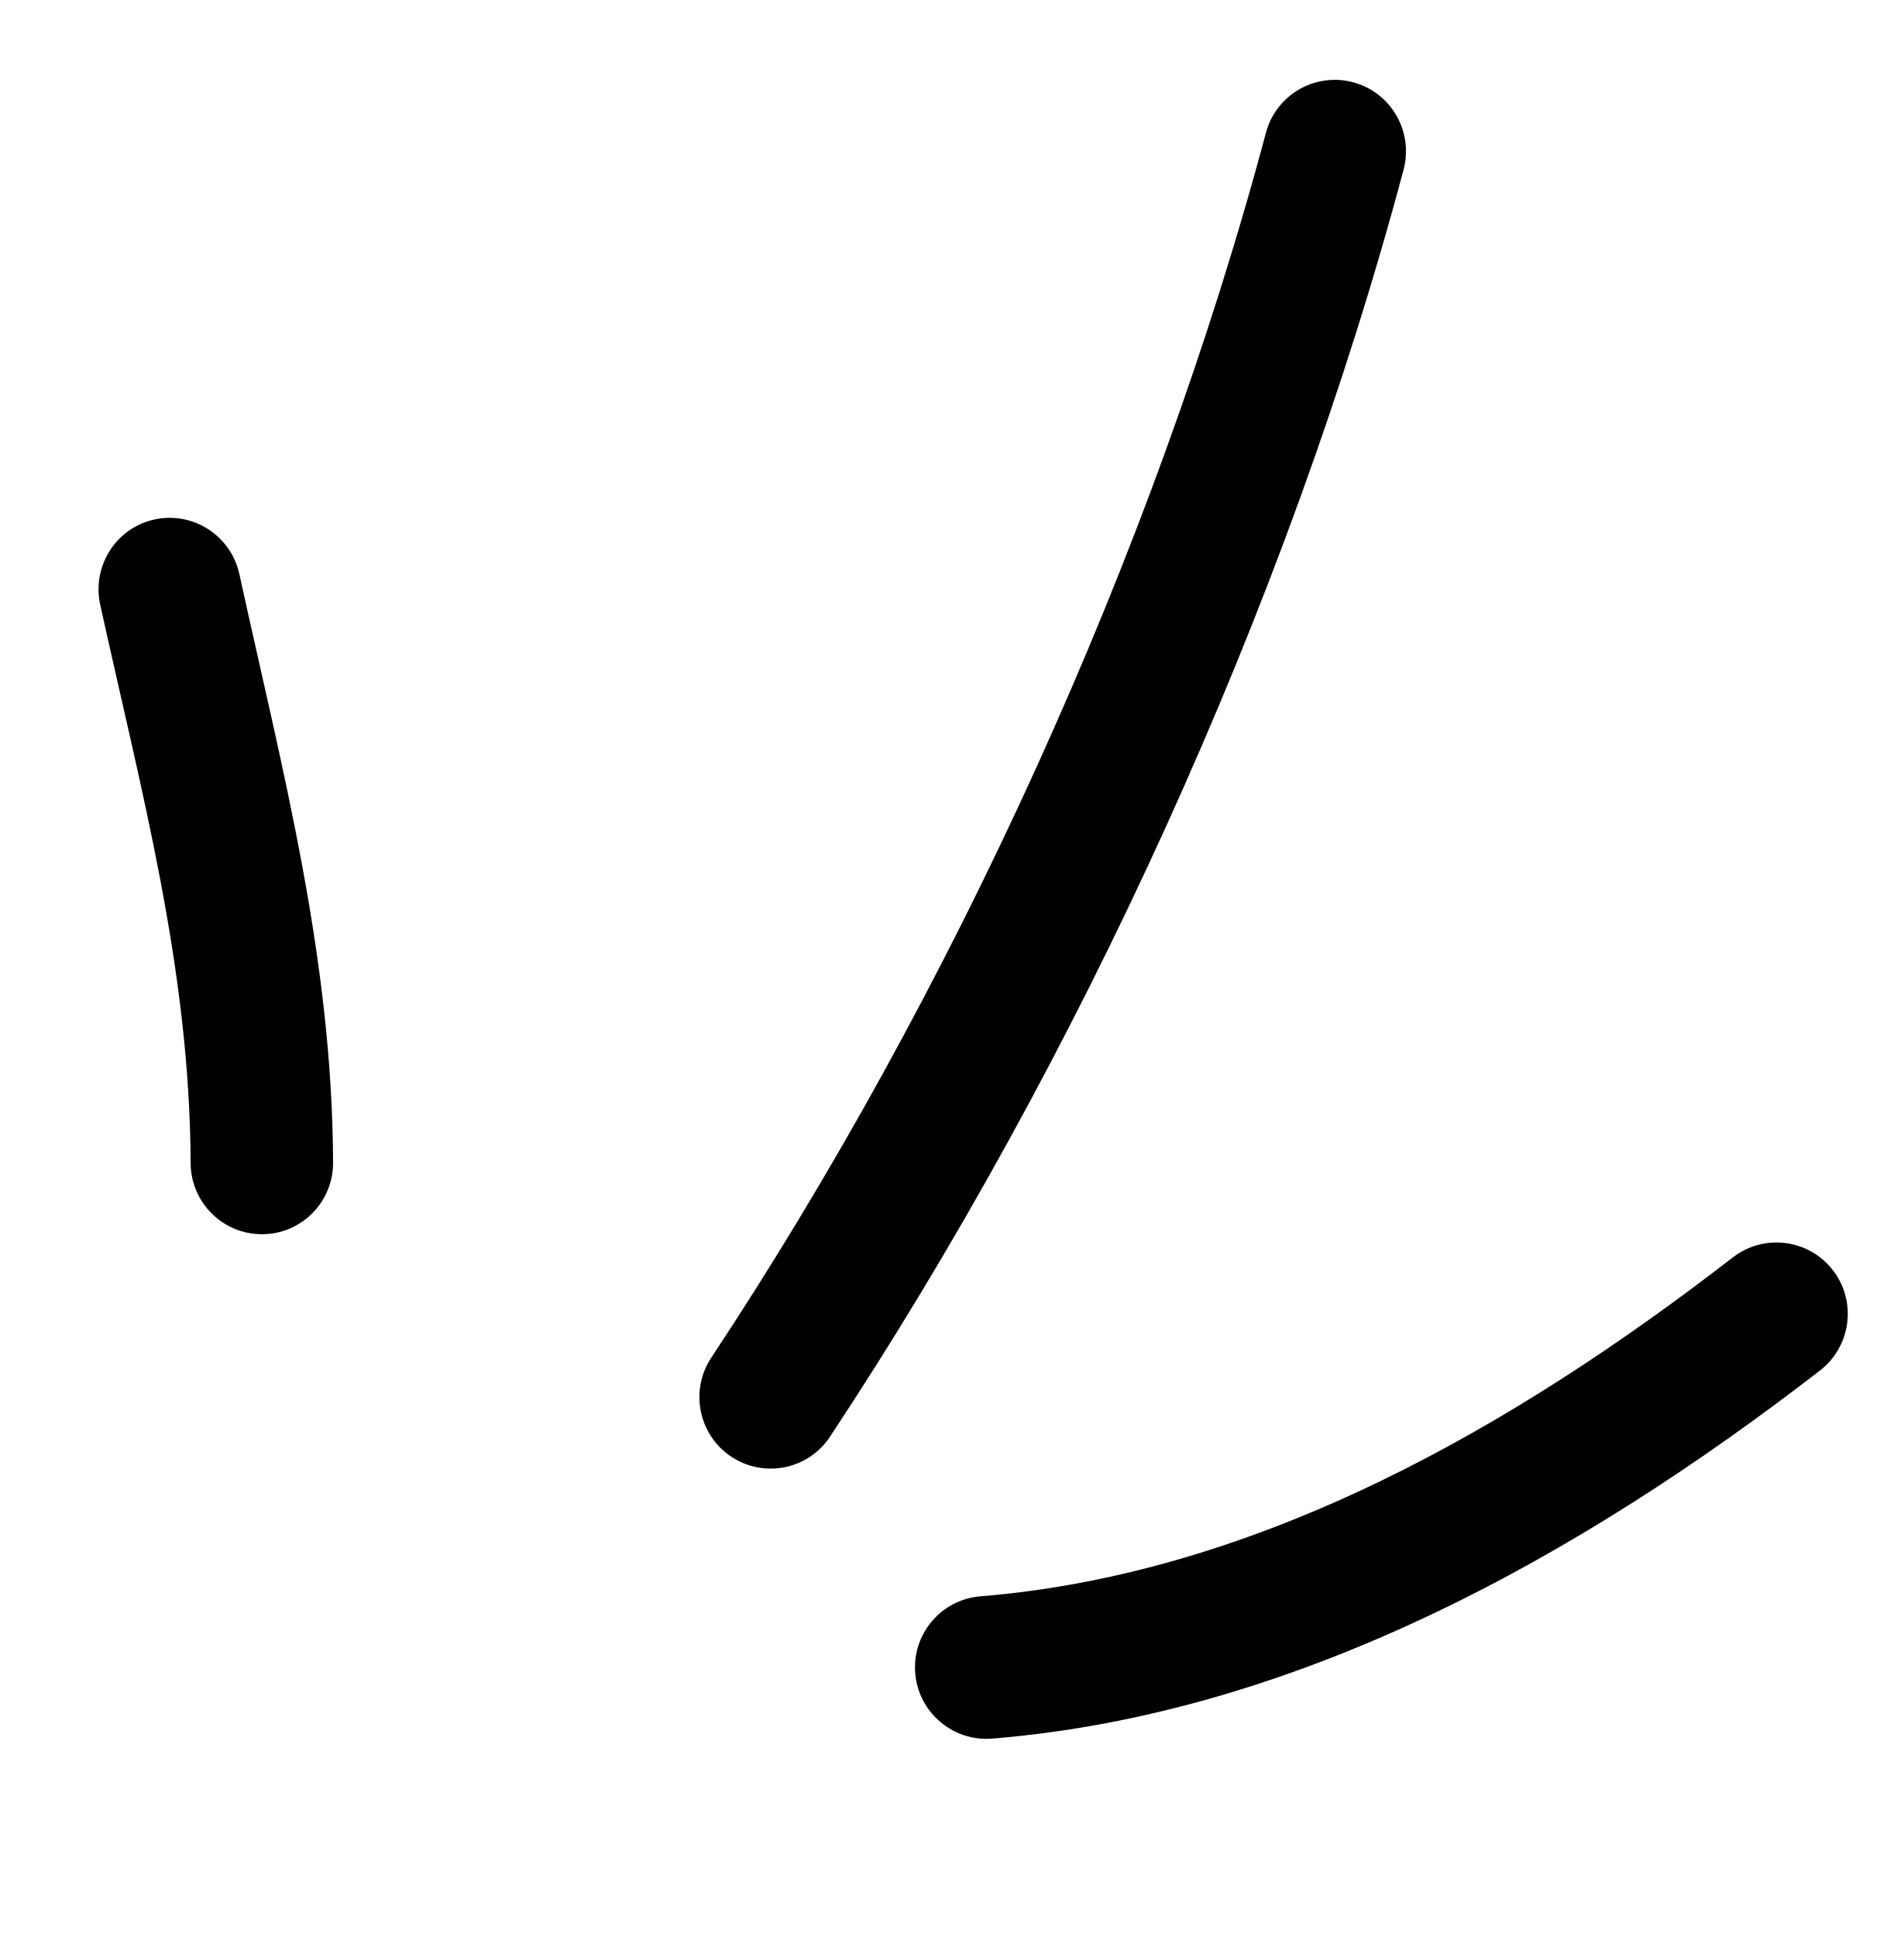
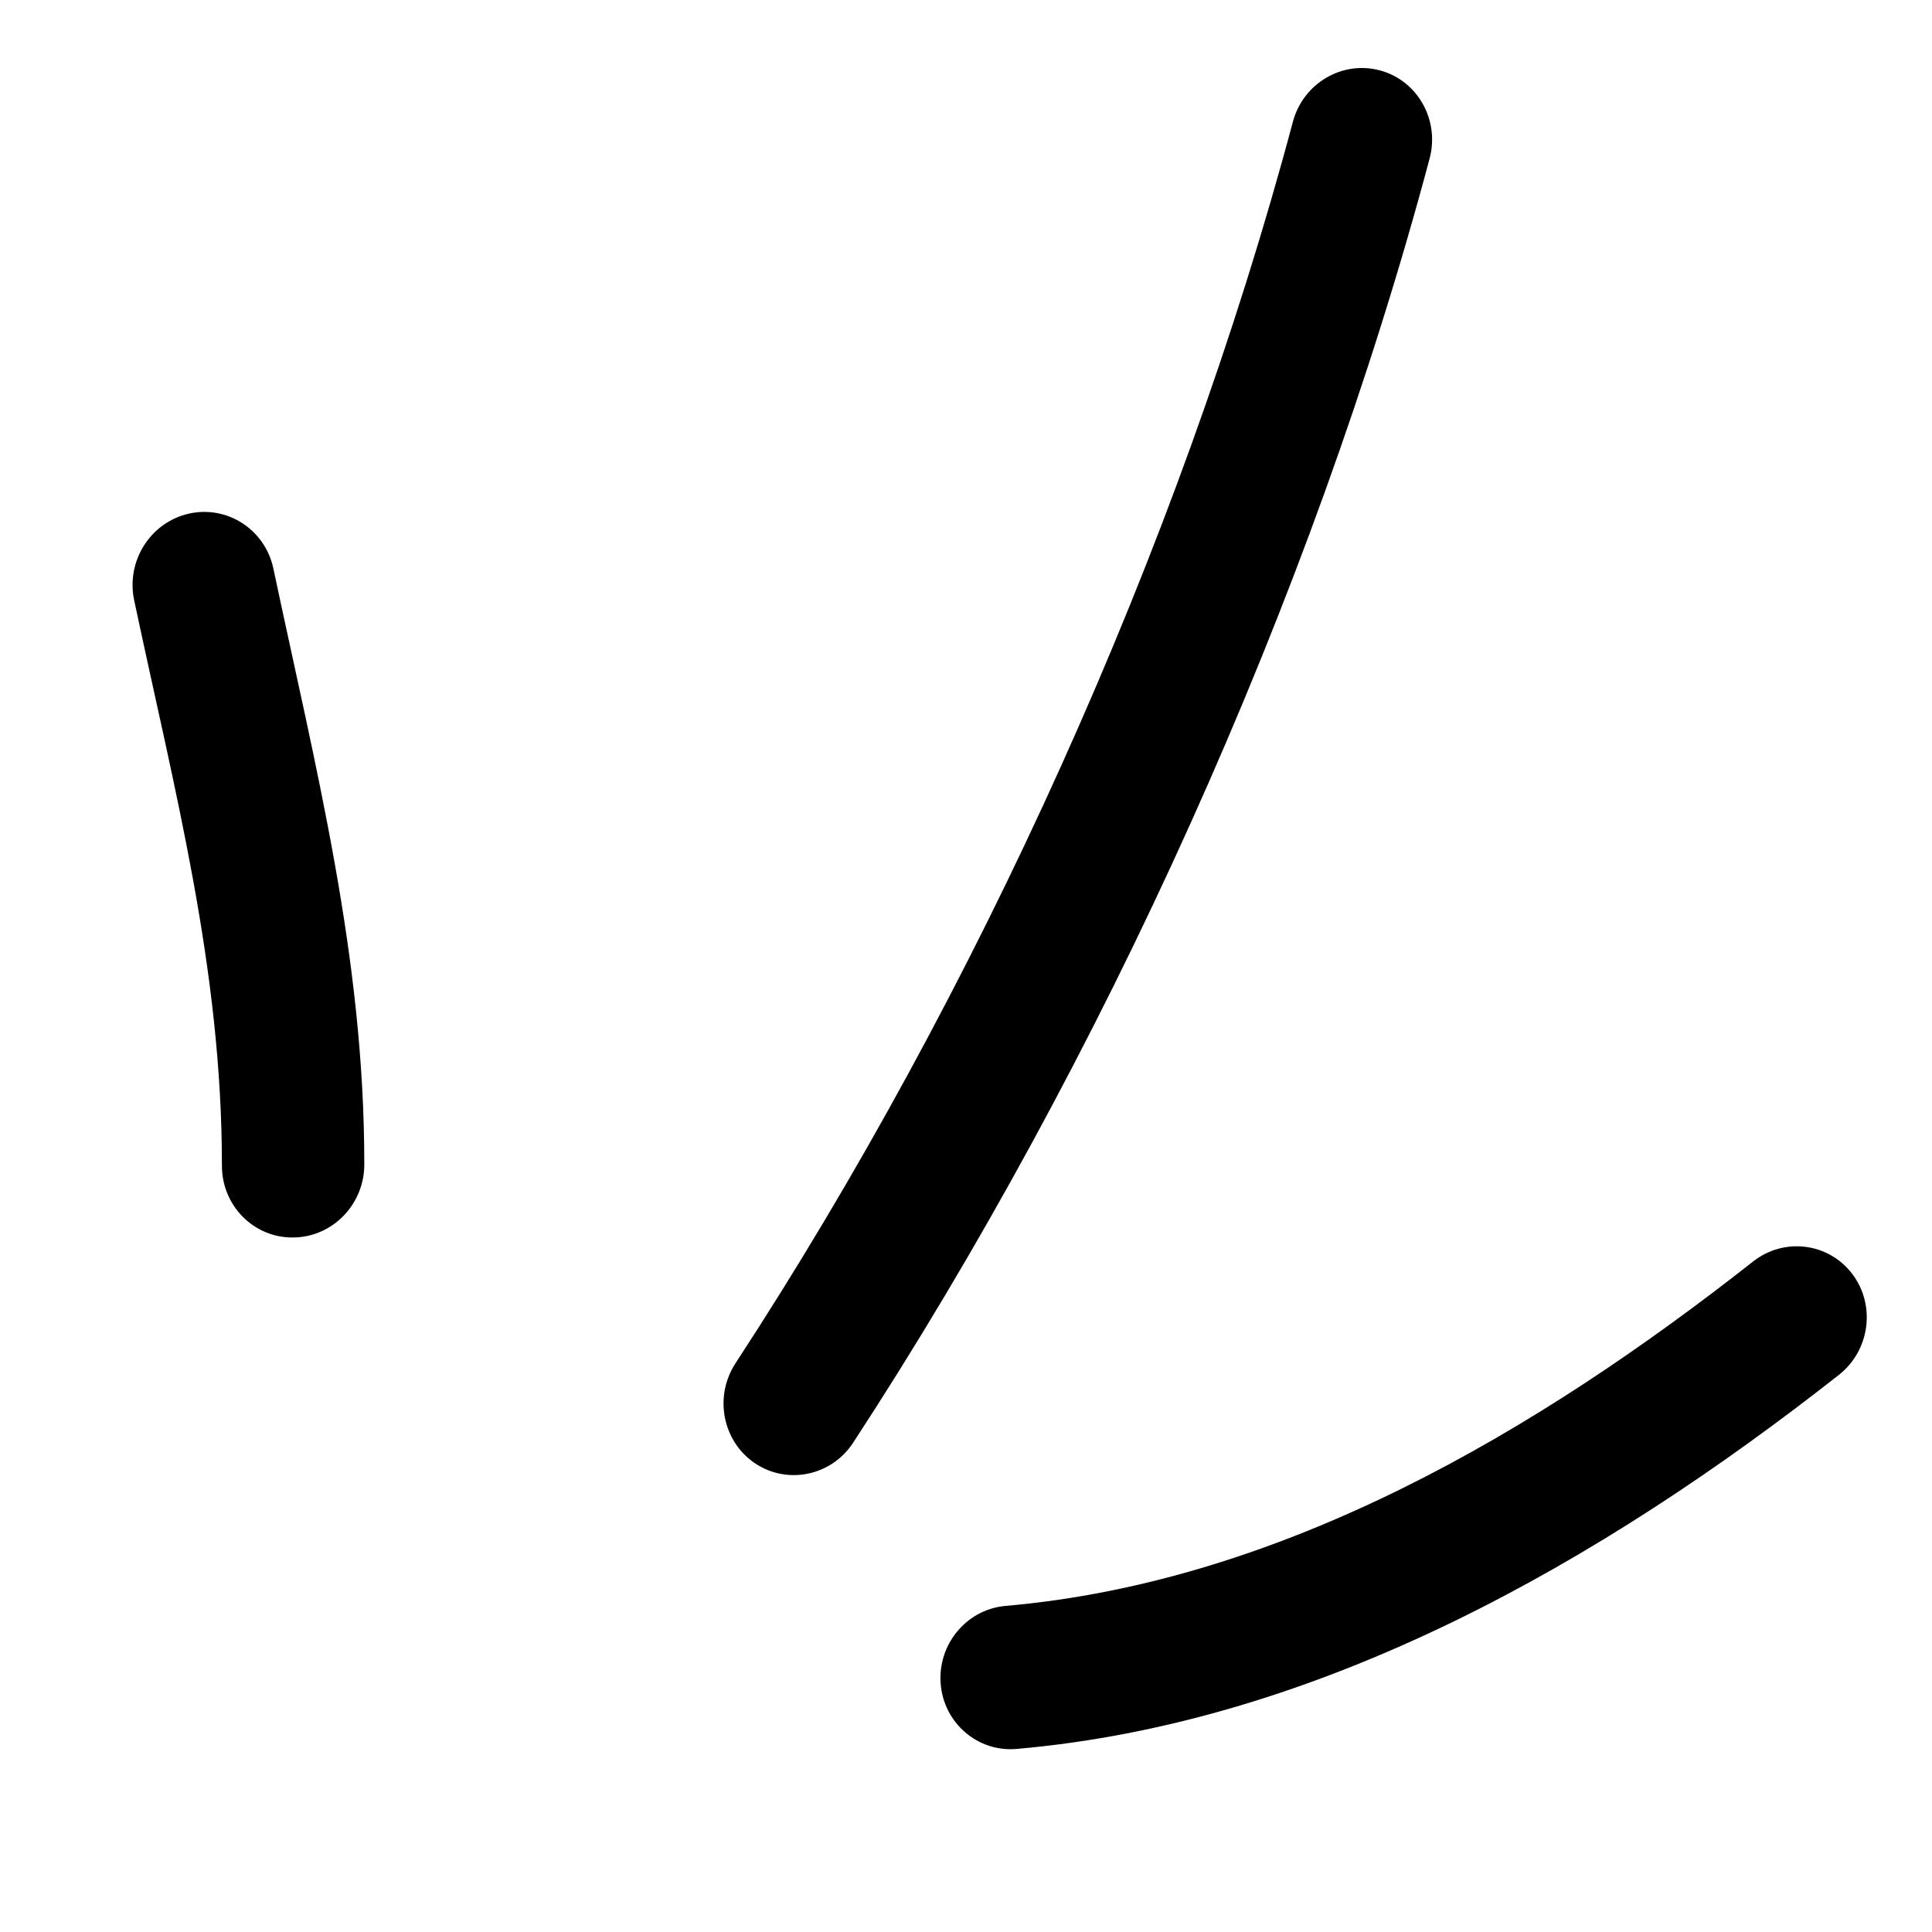
- <svg xmlns="http://www.w3.org/2000/svg" width="58" height="59" viewBox="0 0 58 59" fill="none">
-   <path fill-rule="evenodd" clip-rule="evenodd" d="M10.148 35.41C10.123 29.156 8.611 23.506 7.292 17.485C7.034 16.31 5.877 15.568 4.707 15.823C3.536 16.078 2.796 17.241 3.053 18.417C4.304 24.125 5.783 29.485 5.808 35.425C5.813 36.627 6.79 37.6 7.987 37.593C9.185 37.593 10.153 36.611 10.148 35.41Z" fill="black" />
-   <path fill-rule="evenodd" clip-rule="evenodd" d="M25.287 43.761C32.855 32.325 39.215 18.457 42.762 5.171C43.071 4.01 42.383 2.815 41.226 2.506C40.069 2.198 38.878 2.883 38.569 4.044C35.138 16.89 28.988 30.303 21.669 41.356C21.008 42.357 21.282 43.708 22.279 44.37C23.278 45.032 24.626 44.763 25.287 43.761Z" fill="black" />
-   <path fill-rule="evenodd" clip-rule="evenodd" d="M30.224 52.957C39.569 52.2 48.187 47.359 55.453 41.742C56.4 41.005 56.575 39.639 55.845 38.694C55.112 37.741 53.748 37.566 52.799 38.296C46.182 43.415 38.381 47.932 29.87 48.623C28.676 48.719 27.786 49.771 27.884 50.964C27.98 52.157 29.03 53.053 30.224 52.957Z" fill="black" />
+ <svg xmlns="http://www.w3.org/2000/svg" width="52" height="52" viewBox="0 0 52 52" fill="none">
+   <path fill-rule="evenodd" clip-rule="evenodd" d="M9.805 31.343C9.809 25.743 8.497 20.689 7.358 15.303C7.135 14.252 6.116 13.592 5.082 13.825C4.047 14.059 3.388 15.103 3.611 16.155C4.691 21.262 5.975 26.056 5.973 31.375C5.972 32.451 6.831 33.319 7.888 33.307C8.946 33.302 9.805 32.419 9.805 31.343Z" fill="black" />
+   <path fill-rule="evenodd" clip-rule="evenodd" d="M22.965 38.827C29.662 28.575 35.306 16.156 38.478 4.268C38.754 3.23 38.154 2.165 37.139 1.894C36.124 1.623 35.075 2.241 34.798 3.279C31.731 14.773 26.273 26.784 19.796 36.692C19.211 37.59 19.446 38.796 20.32 39.384C21.194 39.971 22.38 39.725 22.965 38.827Z" fill="black" />
+   <path fill-rule="evenodd" clip-rule="evenodd" d="M27.358 47.073C35.545 46.361 43.112 42.023 49.499 37.001C50.332 36.342 50.49 35.127 49.855 34.29C49.217 33.447 48.023 33.297 47.189 33.95C41.373 38.526 34.523 42.573 27.067 43.223C26.02 43.314 25.237 44.252 25.318 45.312C25.397 46.372 26.313 47.163 27.358 47.073Z" fill="black" />
</svg>
